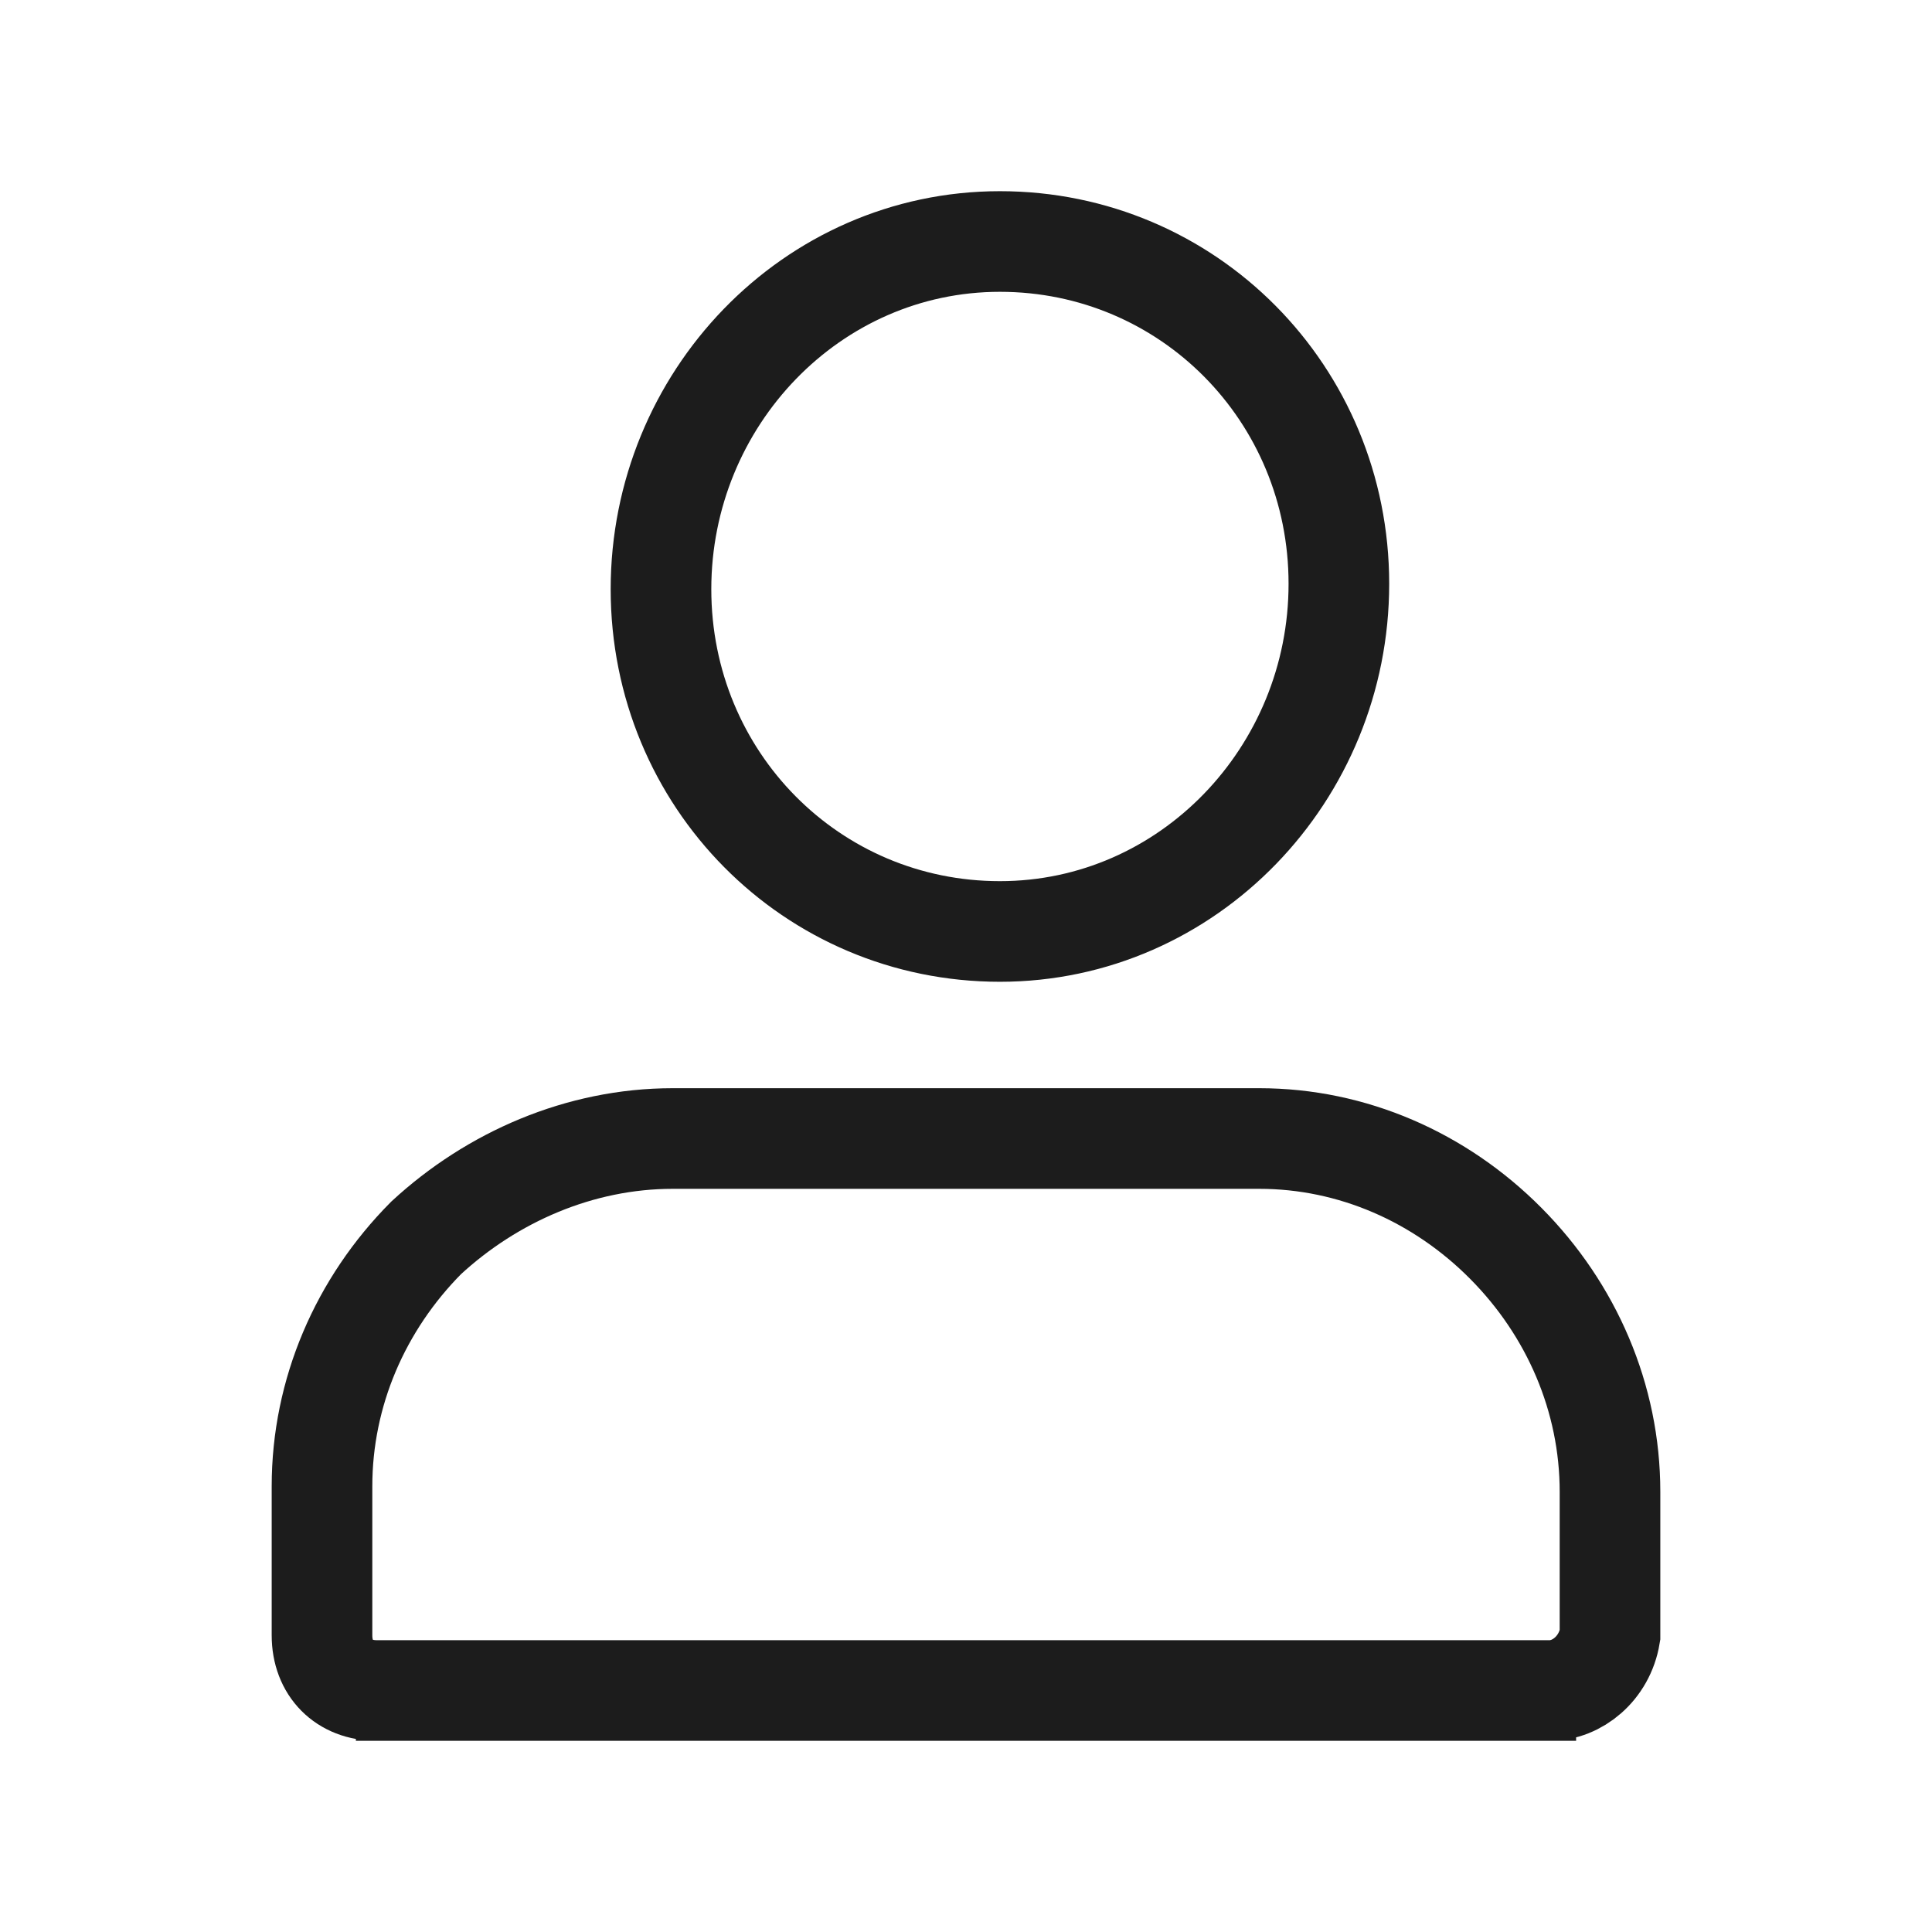
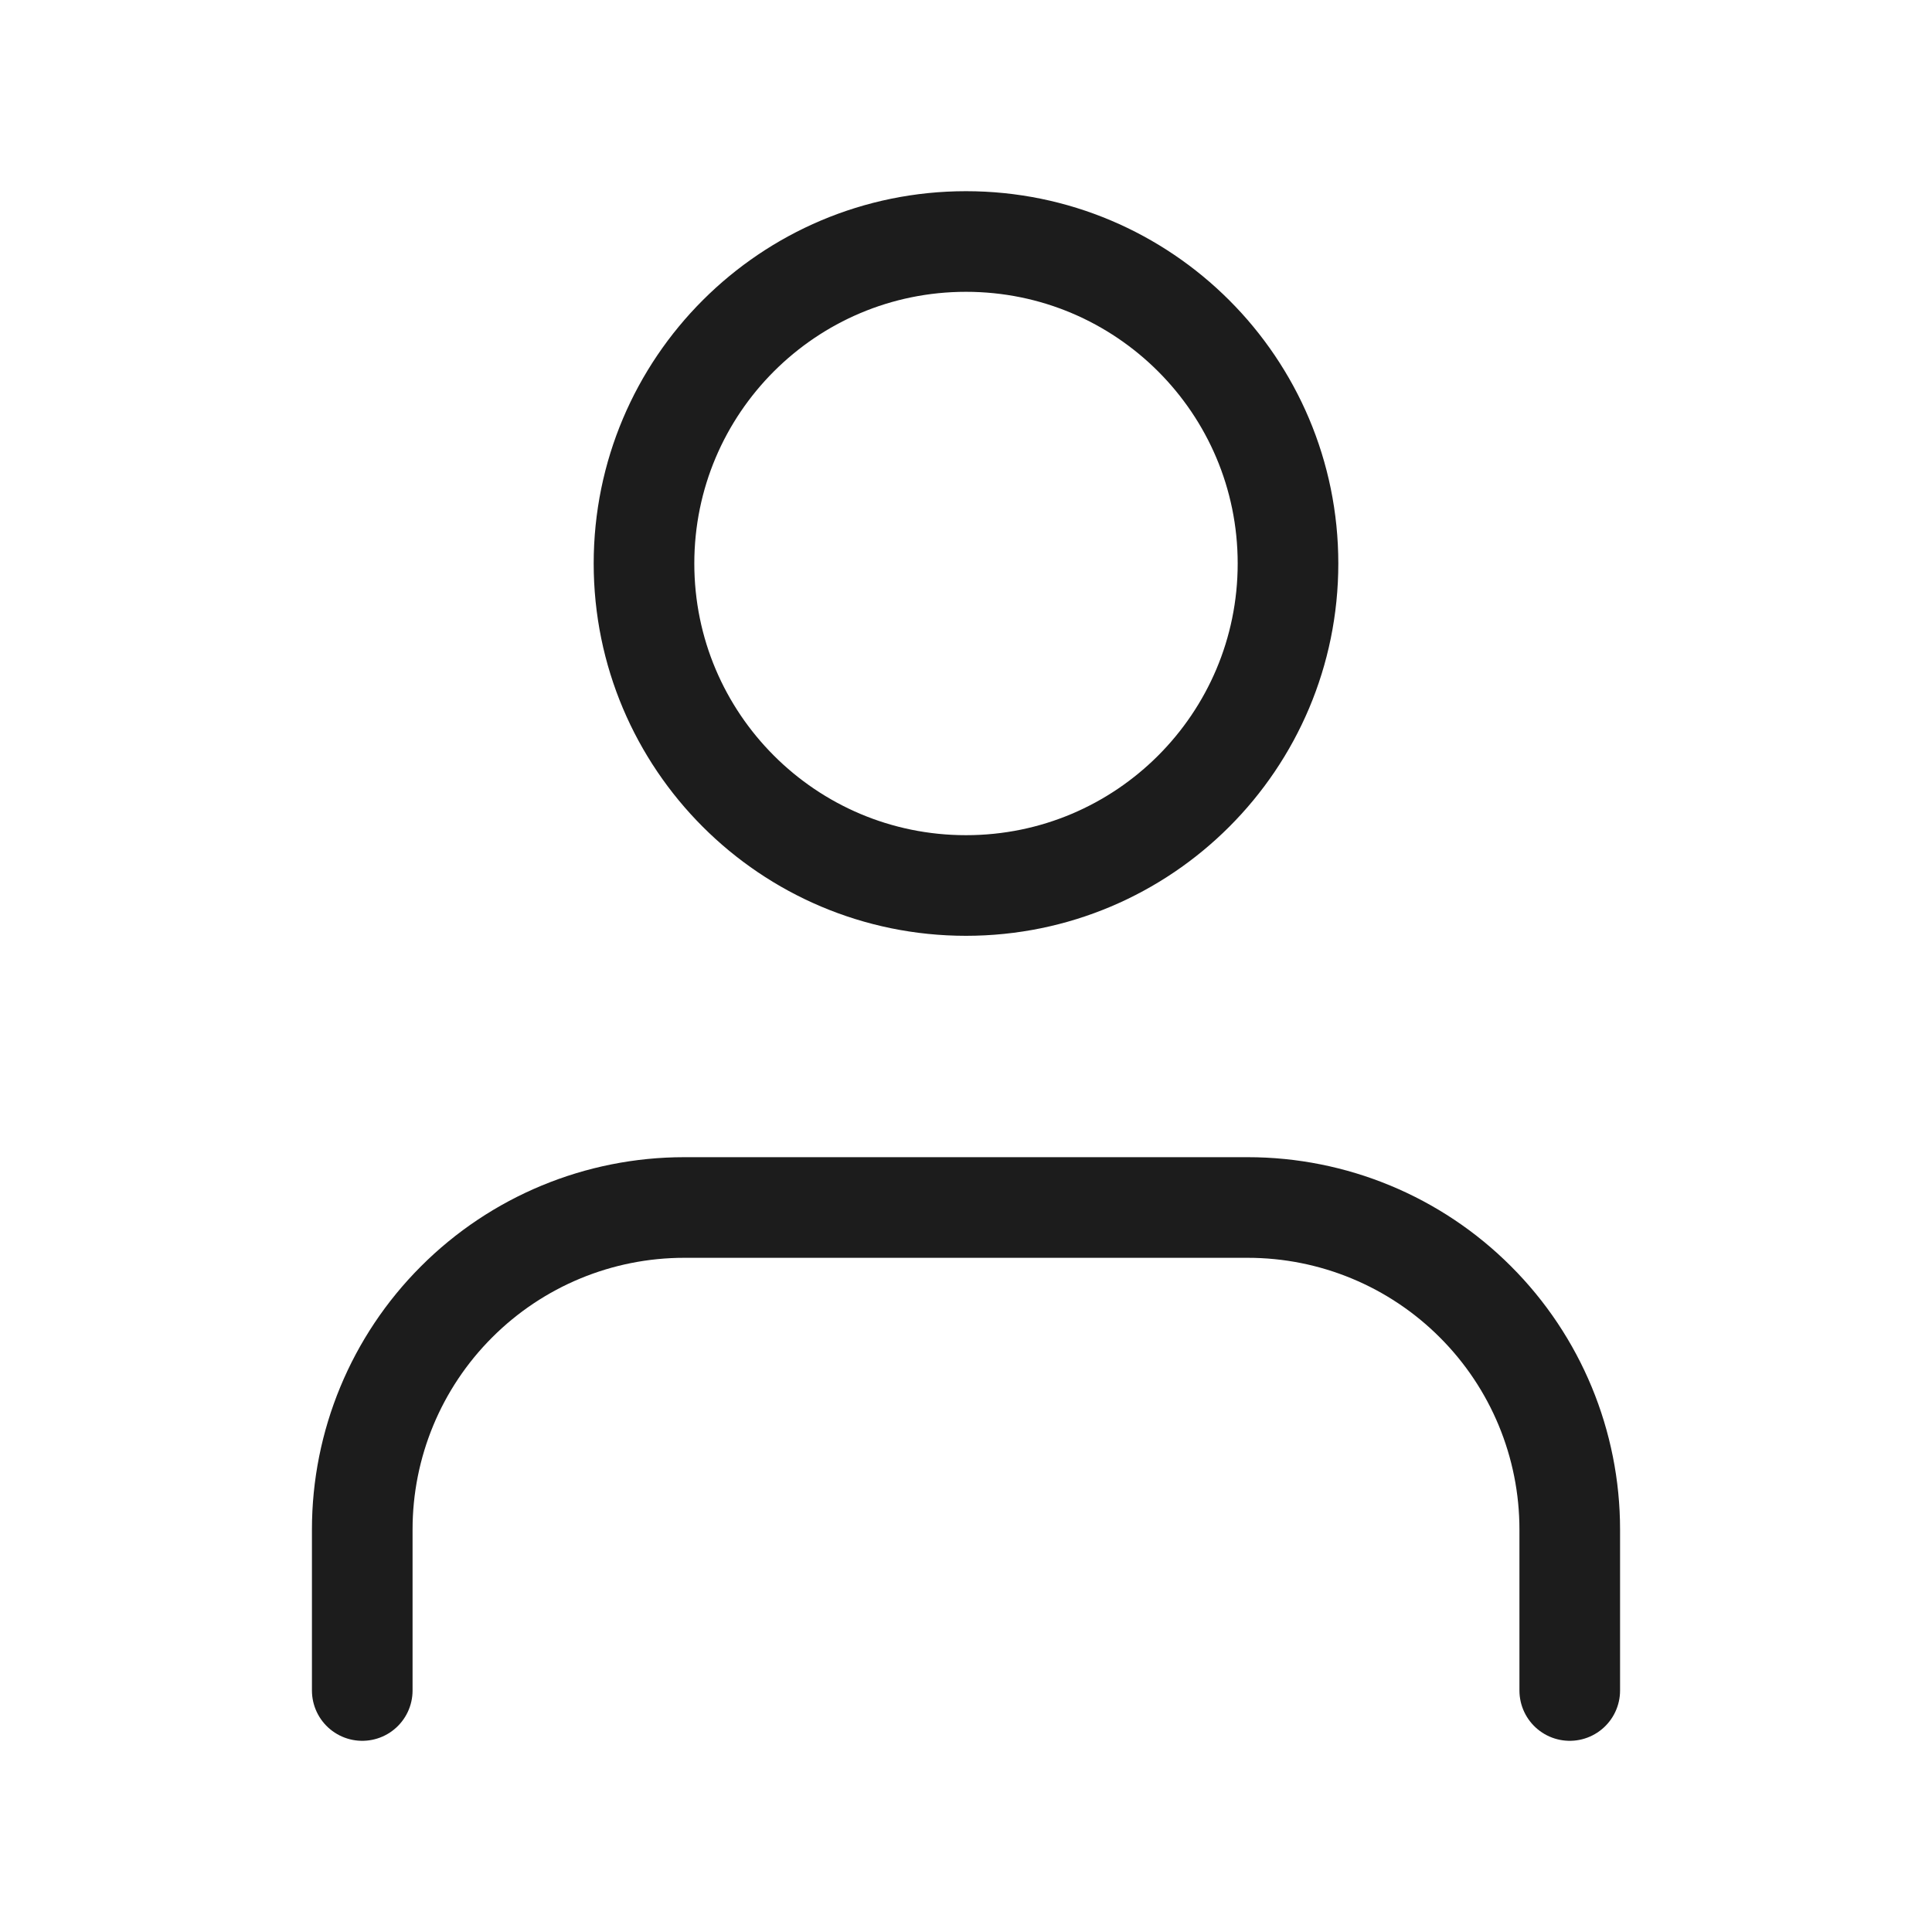
<svg xmlns="http://www.w3.org/2000/svg" width="24" height="24" viewBox="0 0 24 24" fill="none">
-   <path d="M4.421 21H19.579M4.681 21C4.272 21 4 20.726 4 20.314V18.463C4 17.297 4.477 16.2 5.294 15.377C6.111 14.623 7.2 14.143 8.357 14.143H15.643C16.8 14.143 17.889 14.623 18.706 15.446C19.523 16.269 20 17.366 20 18.531V20.314C19.932 20.726 19.591 21 19.251 21M12.421 11.571C10.082 11.571 8.211 9.682 8.211 7.319C8.211 4.957 10.082 3 12.421 3C14.76 3 16.632 4.89 16.632 7.252C16.632 9.614 14.76 11.571 12.421 11.571Z" stroke="#1C1C1C" stroke-width="1.25" />
+   <path d="M19.5 21V19C19.5 17.939 19.079 16.922 18.328 16.172C17.578 15.421 16.561 15 15.5 15H8.5C7.439 15 6.422 15.421 5.672 16.172C4.921 16.922 4.5 17.939 4.5 19V21" stroke="#1C1C1C" stroke-width="1.25" stroke-linecap="round" stroke-linejoin="round" />
+   <path d="M12 11C14.209 11 16 9.209 16 7C16 4.791 14.209 3 12 3C9.791 3 8 4.791 8 7C8 9.209 9.791 11 12 11Z" stroke="#1C1C1C" stroke-width="1.25" stroke-linecap="round" stroke-linejoin="round" />
</svg>
